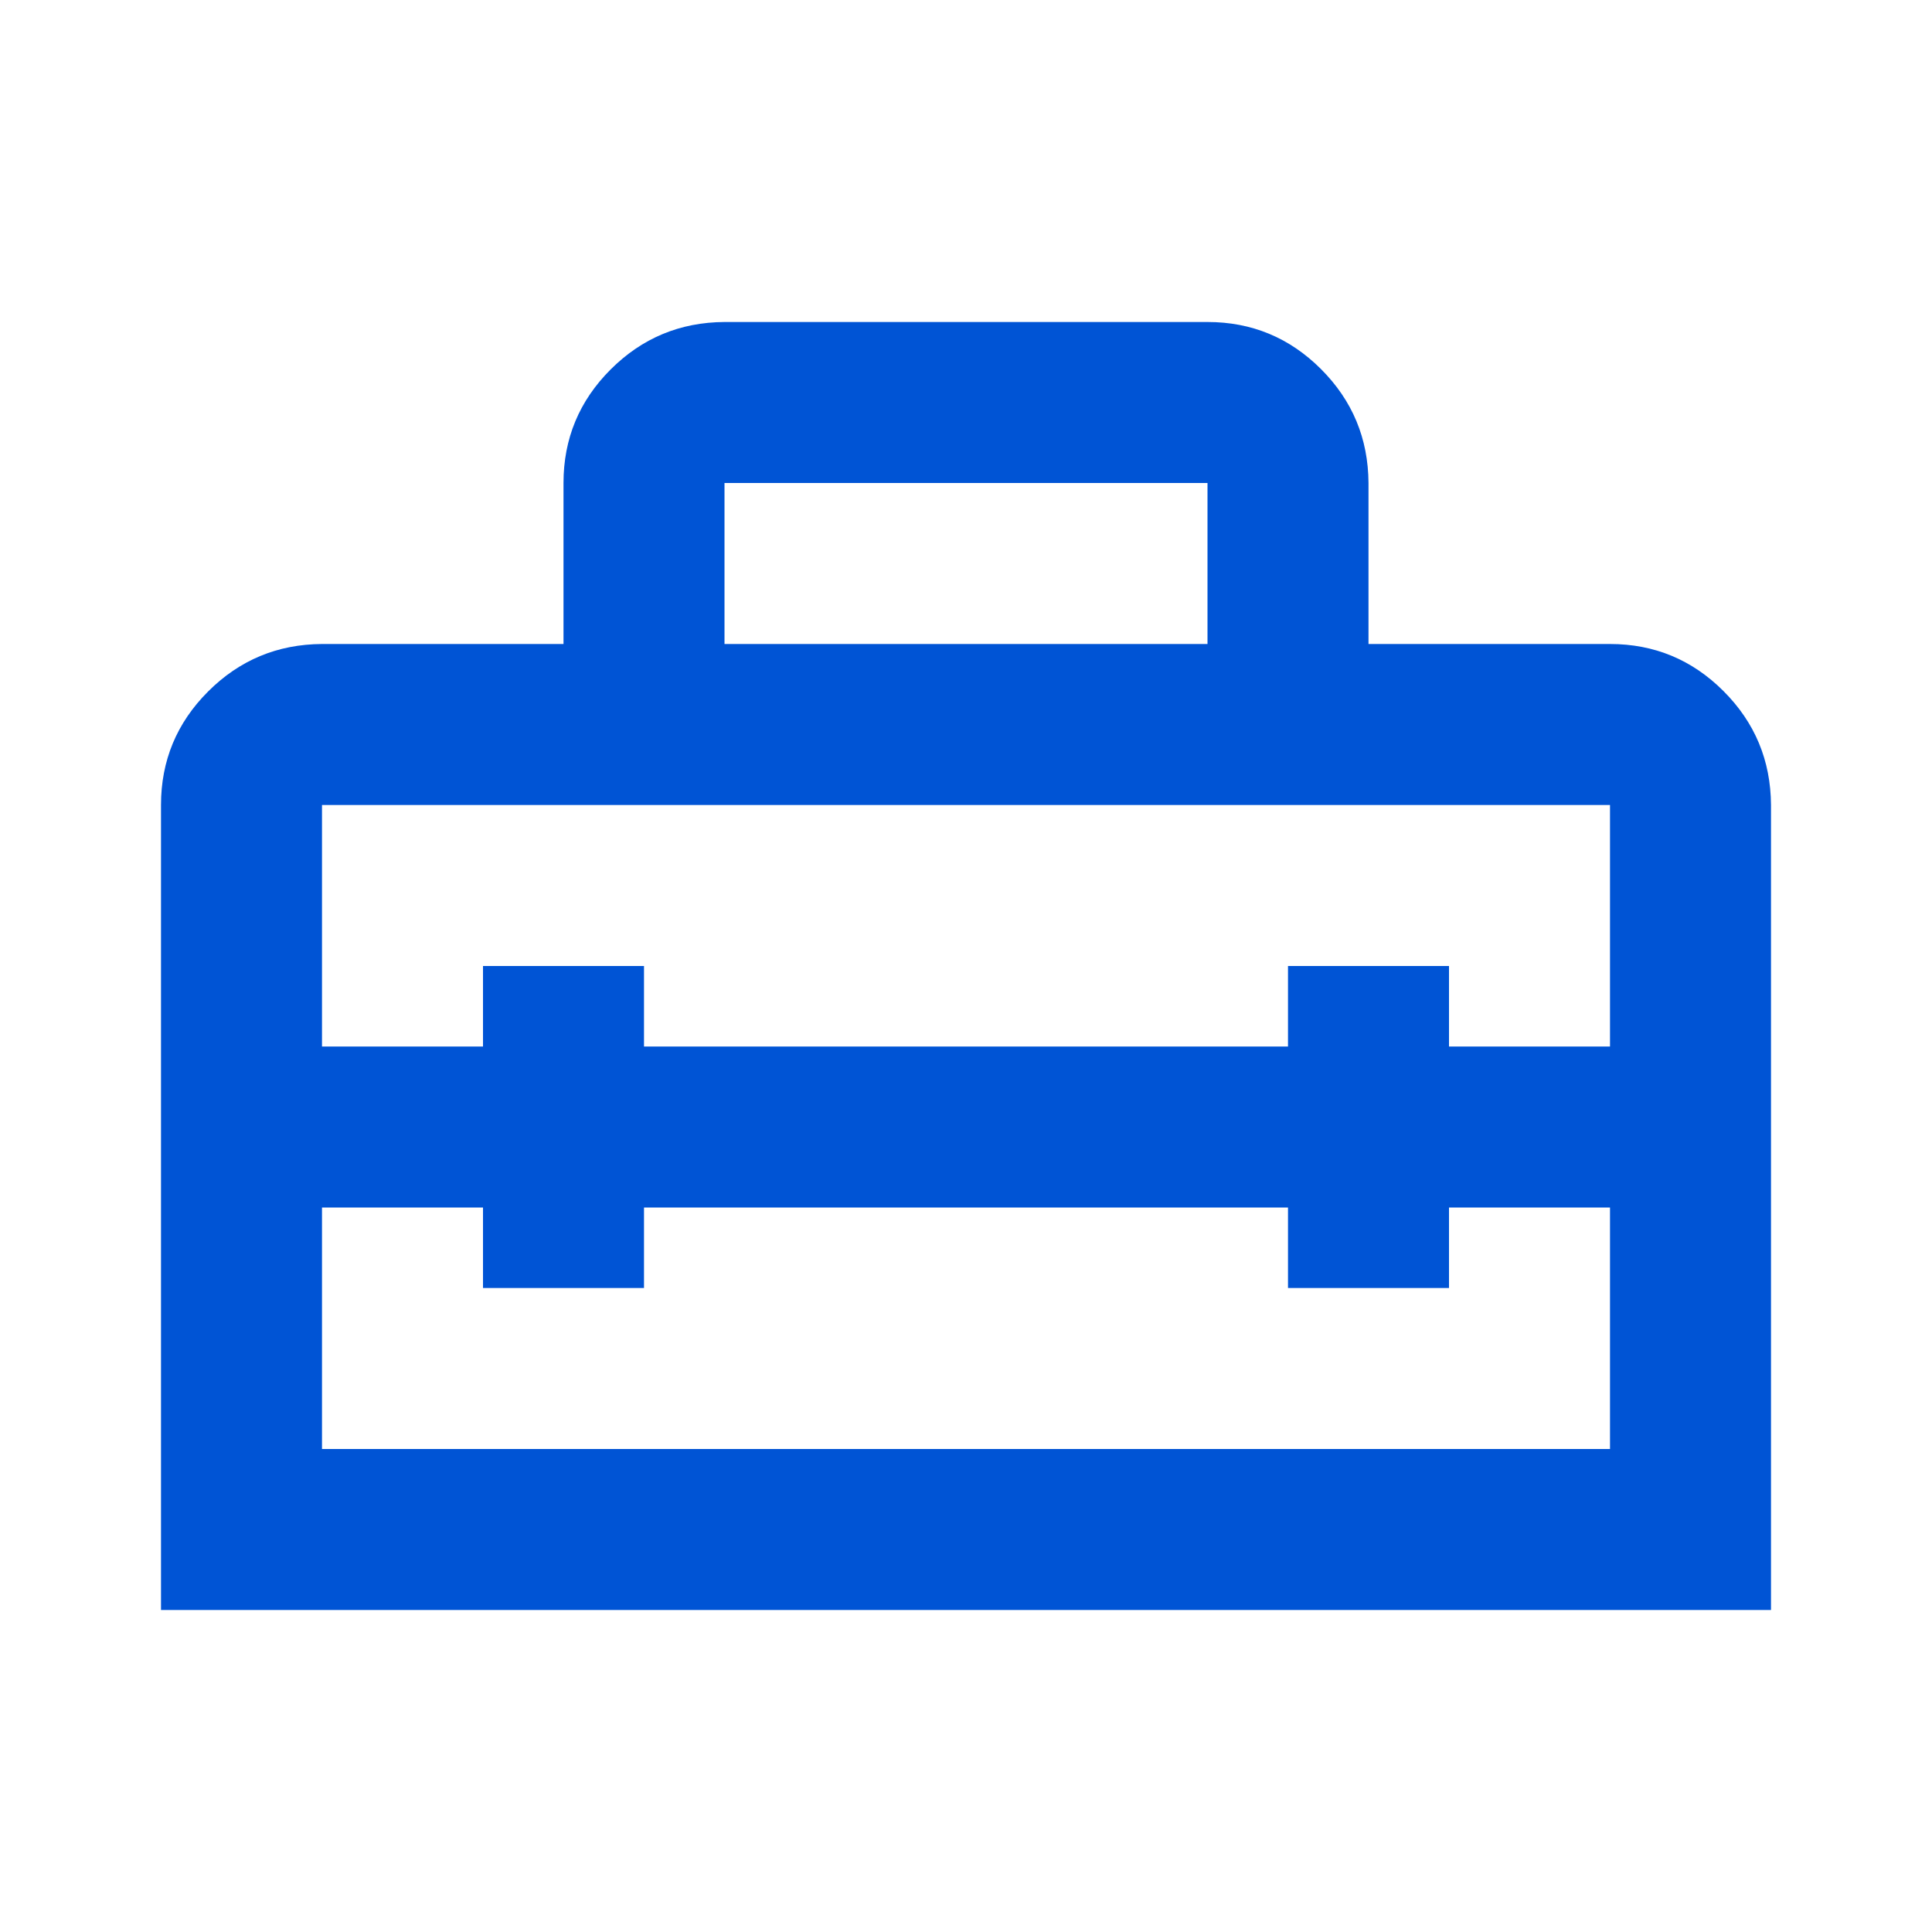
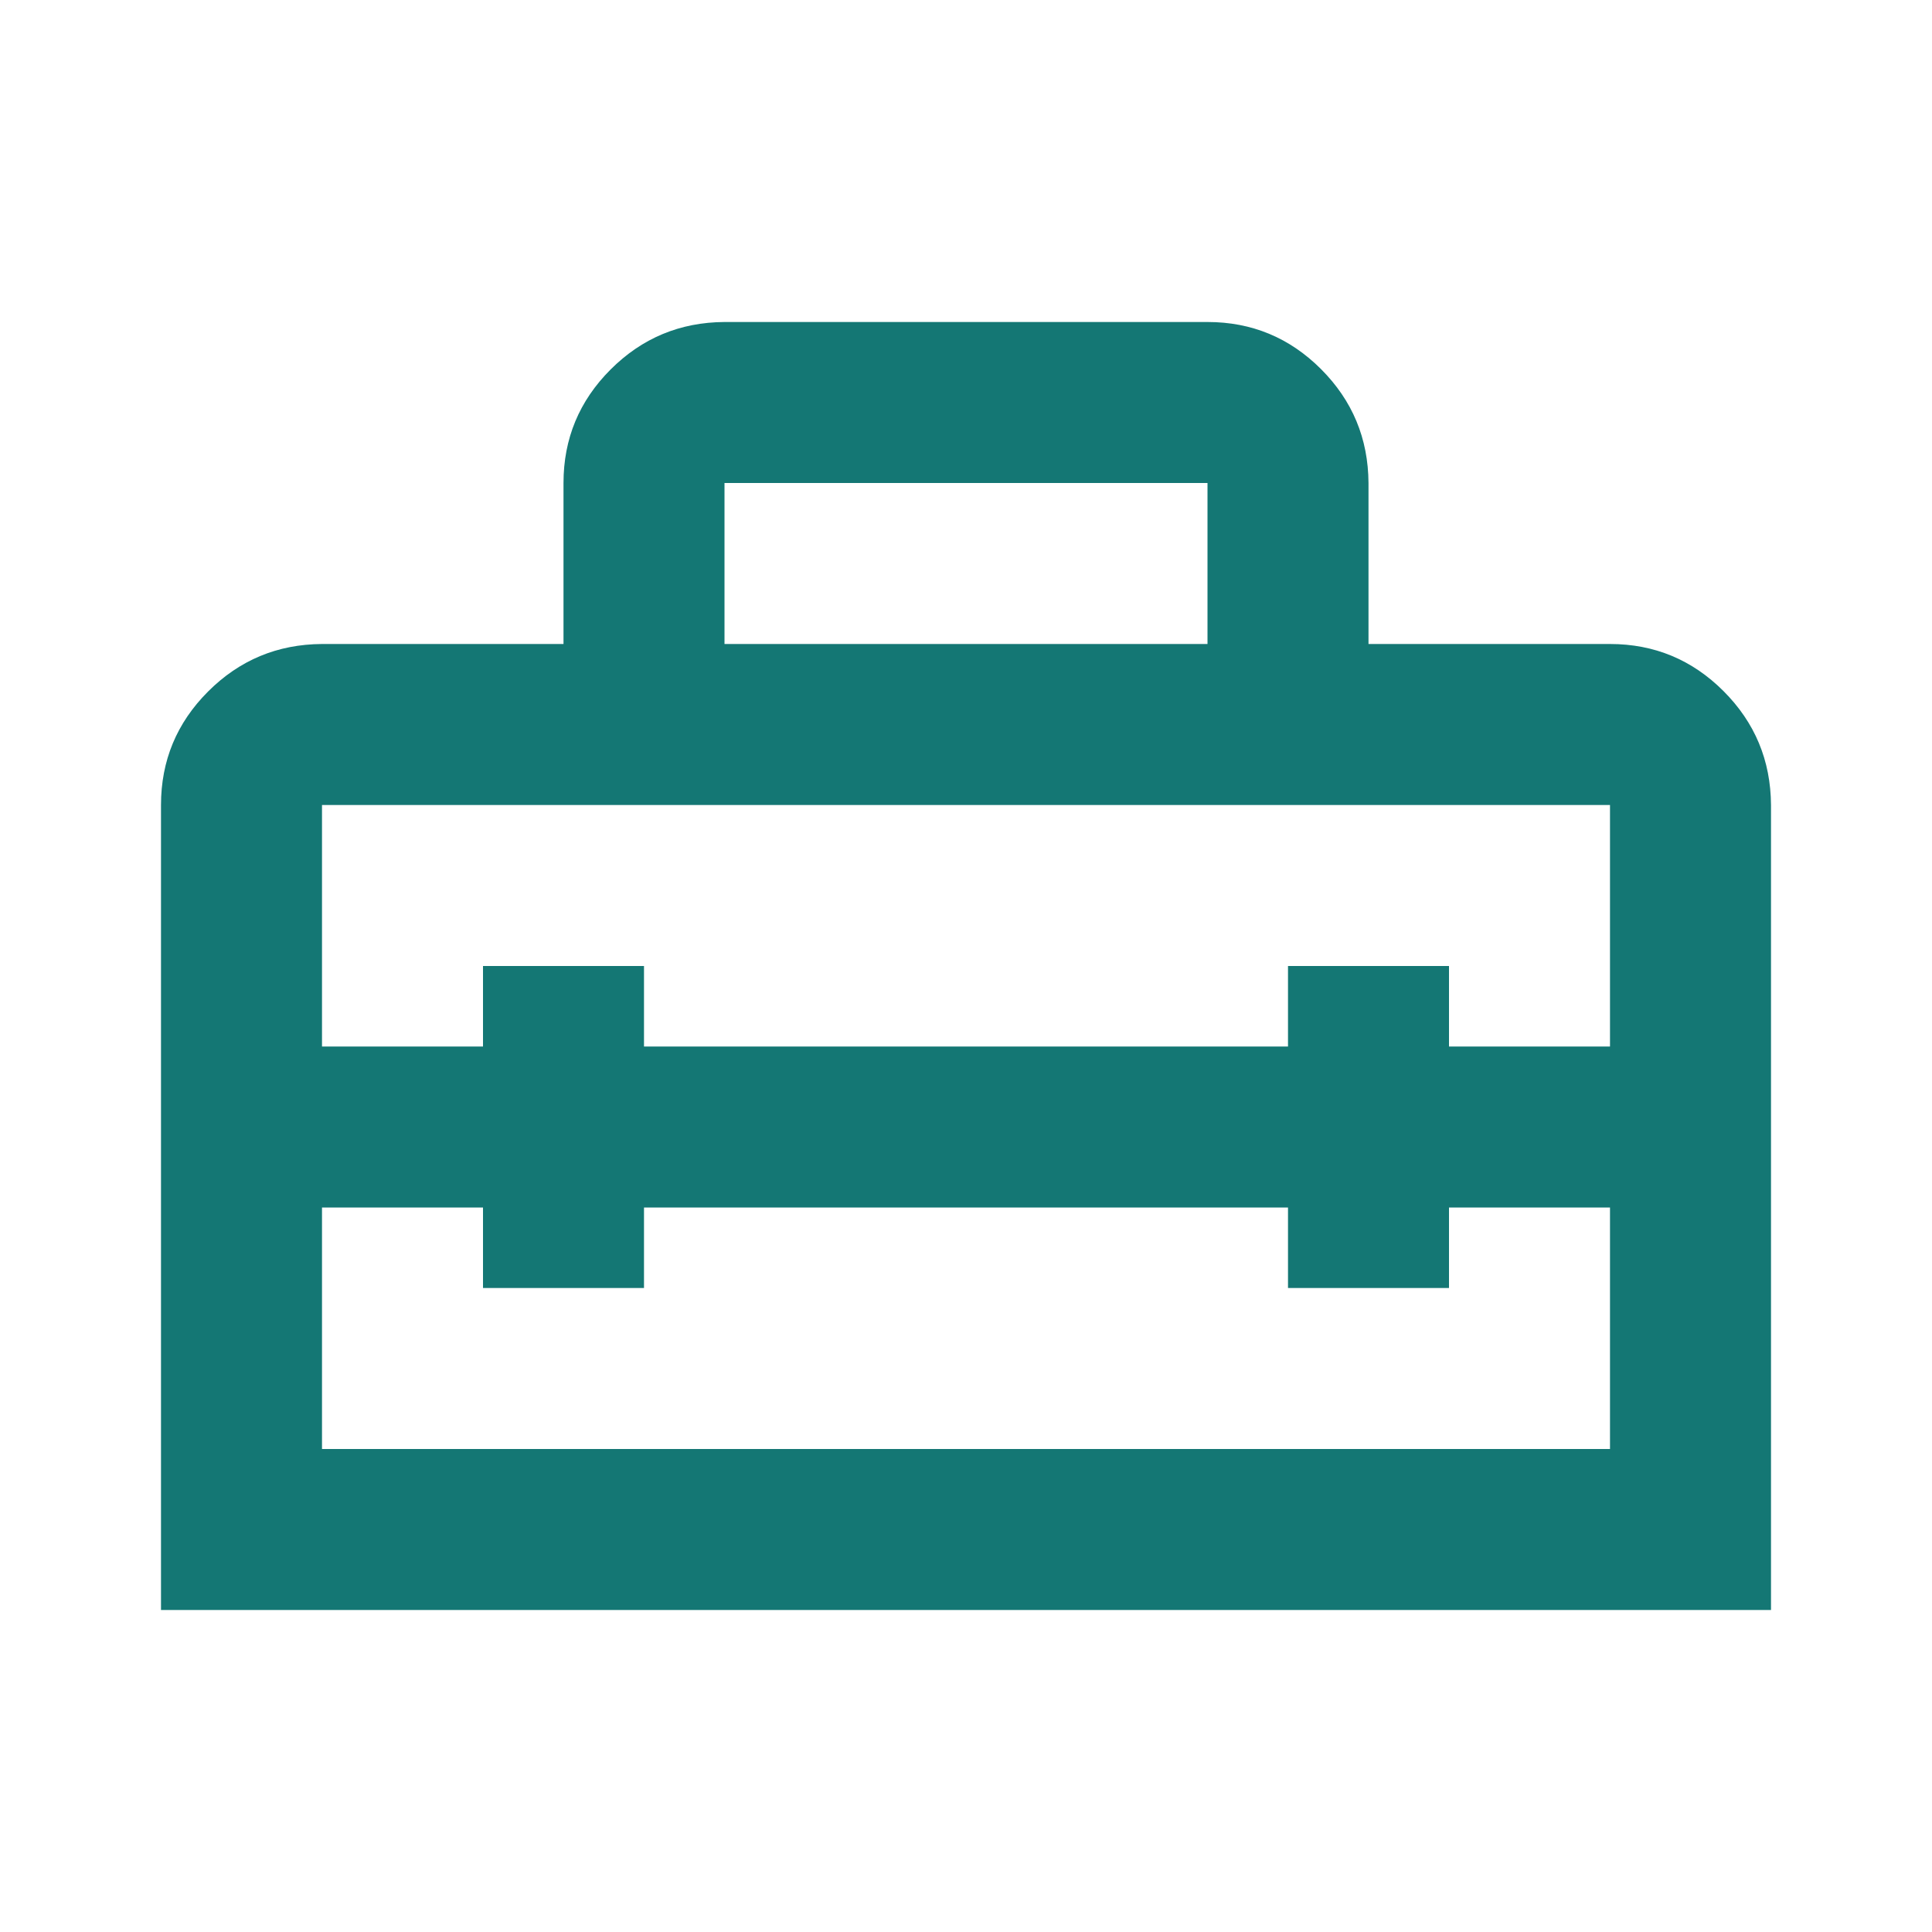
<svg xmlns="http://www.w3.org/2000/svg" viewBox="0 0 48 48">
  <defs>
    <linearGradient id="tone-a" x1="0" y1="0" x2="48" y2="48" gradientUnits="userSpaceOnUse">
-       <stop offset="0" stop-color="#0054D5" />
-       <stop offset="1" stop-color="#0054D5" />
+       <stop offset="0" stop-color="#147774" />
+       <stop offset="1" stop-color="#147774" />
    </linearGradient>
  </defs>
  <path d="M 24,28 Z M 4,40 l 0,-20 q 0,-1.65 1.17,-2.82 T 8,16 l 6,0 l 0,-4 q 0,-1.65 1.17,-2.82 T 18,8 l 12,0 q 1.65,0 2.82,1.17 T 34,12 l 0,4 l 6,0 q 1.65,0 2.82,1.17 T 44,20 l 0,20 L 4,40 Z m 12,-10 l 0,2 l -4,0 l 0,-2 l -4,0 l 0,6 l 32,0 l 0,-6 l -4,0 l 0,2 l -4,0 l 0,-2 L 16,30 Z M 8,20 l 0,6 l 4,0 l 0,-2 l 4,0 l 0,2 l 16,0 l 0,-2 l 4,0 l 0,2 l 4,0 l 0,-6 L 8,20 Z m 10,-4 l 12,0 l 0,-4 L 18,12 l 0,4 Z" fill="url(#tone-a)" />
</svg>
